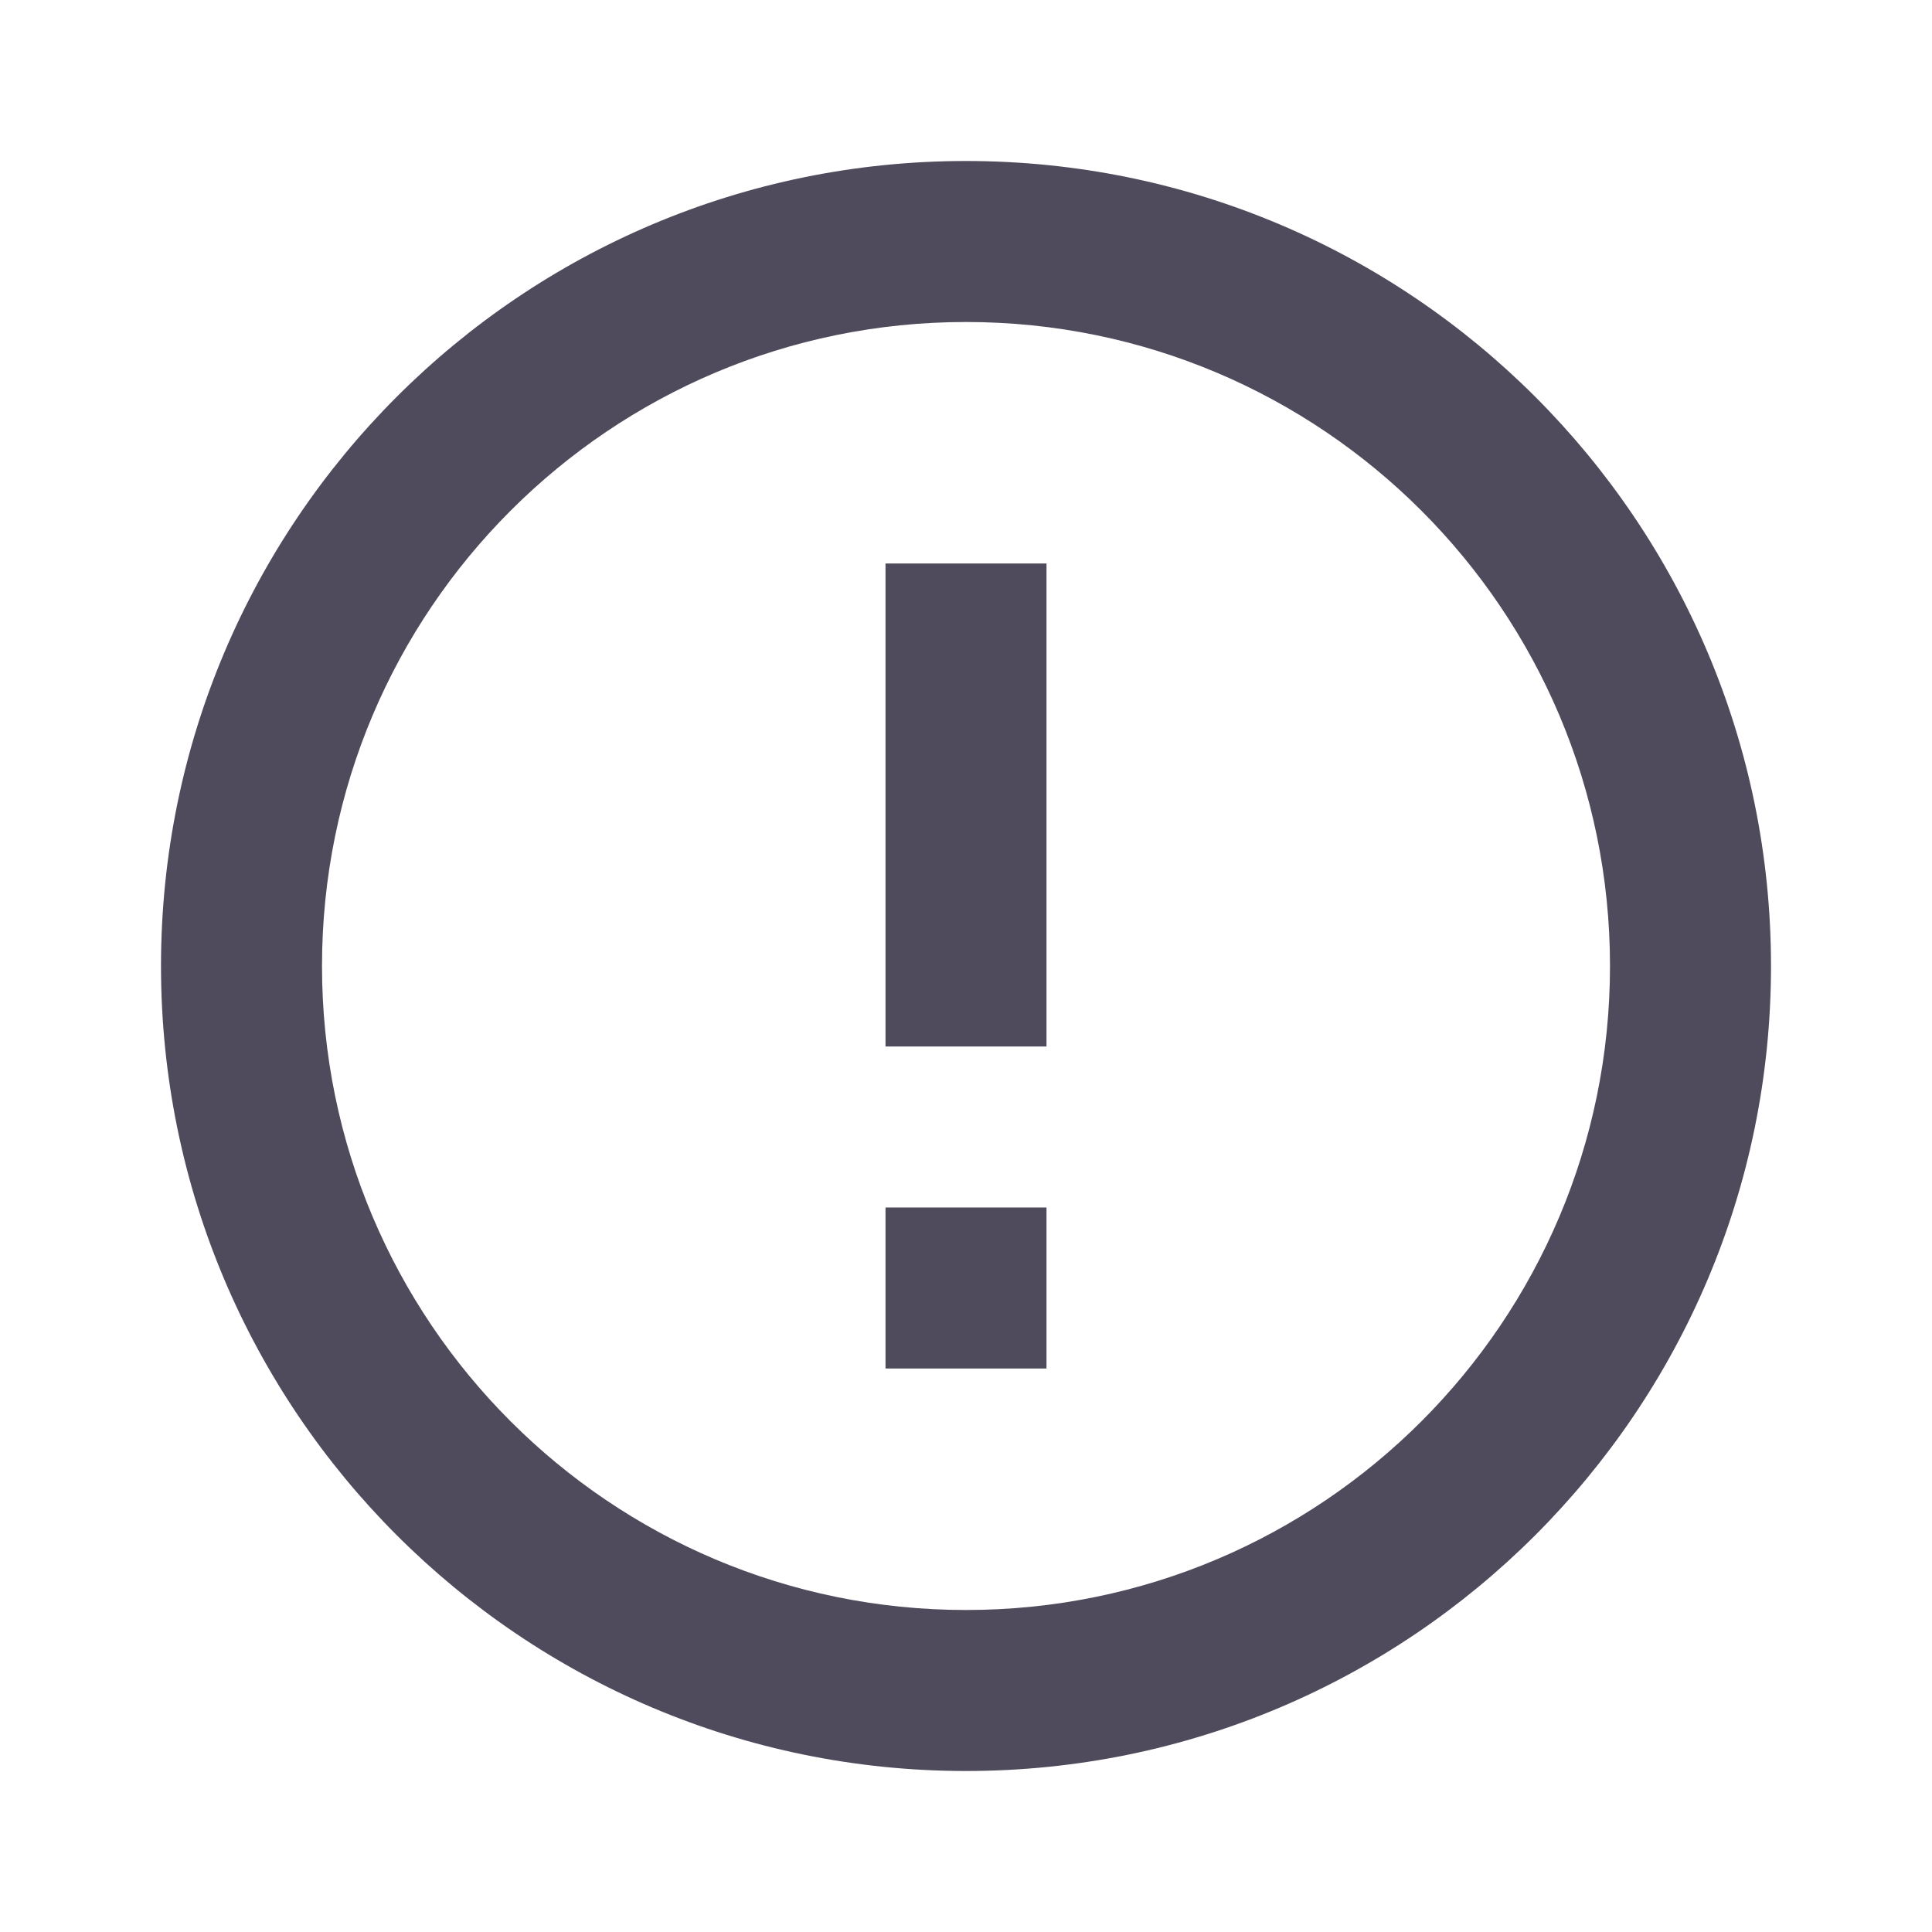
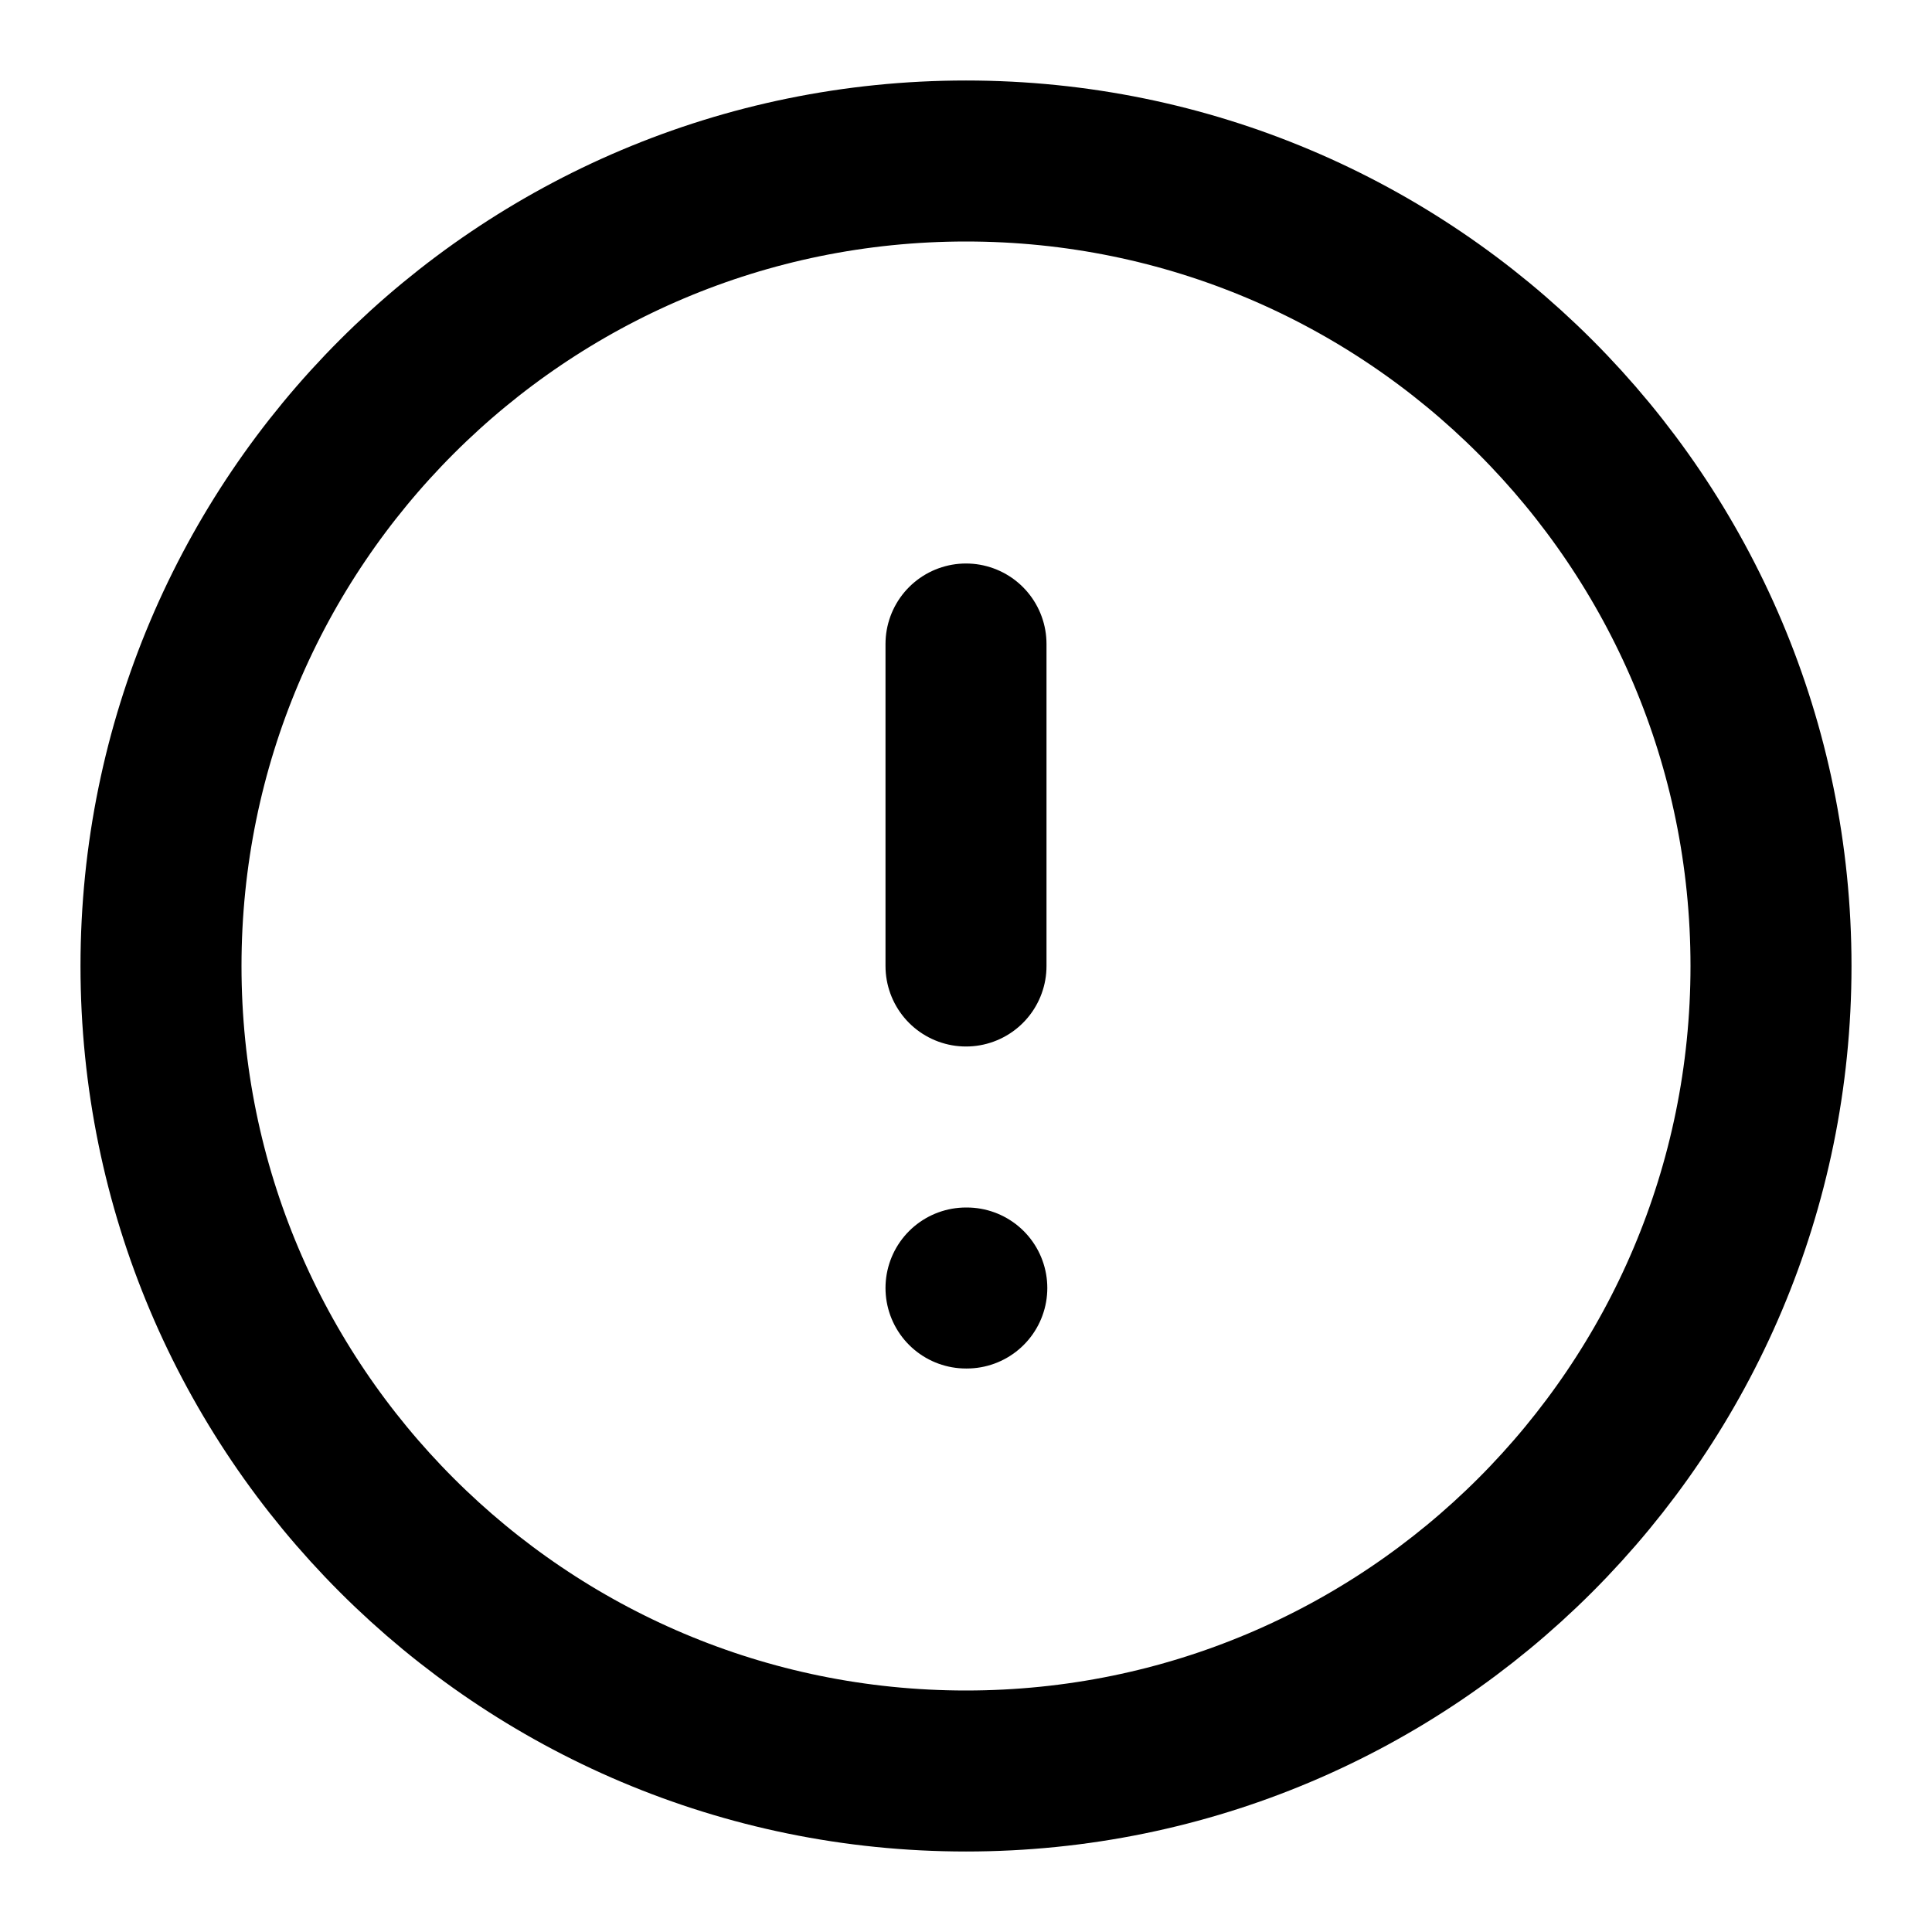
<svg xmlns="http://www.w3.org/2000/svg" width="24" height="24" viewBox="0 0 24 24" fill="none">
-   <g id="icon / exclamation">
-     <g id="Union">
-       <path d="M11 17V15H13V17H11Z" fill="#4F4B5C" />
-       <path d="M11 7V13H13V7H11Z" fill="#4F4B5C" />
-       <path fill-rule="evenodd" clip-rule="evenodd" d="M2 12C2 6.477 6.477 2 12 2C17.523 2 22 6.477 22 12C22 17.523 17.523 22 12 22C6.477 22 2 17.523 2 12ZM12 4C7.582 4 4 7.582 4 12C4 16.418 7.582 20 12 20C16.418 20 20 16.418 20 12C20 7.582 16.418 4 12 4Z" fill="#4F4B5C" />
-     </g>
-   </g>
+   <path d="M12 22C17.523 22 22 17.523 22 12C22 6.477 17.523 2 12 2C6.477 2 2 6.477 2 12C2 17.523 6.477 22 12 22Z" stroke="black" stroke-width="2" stroke-linecap="round" stroke-linejoin="round" />
+   <path d="M12 8V12" stroke="black" stroke-width="2" stroke-linecap="round" stroke-linejoin="round" />
+   <path d="M12 16H12.01" stroke="black" stroke-width="2" stroke-linecap="round" stroke-linejoin="round" />
</svg>
